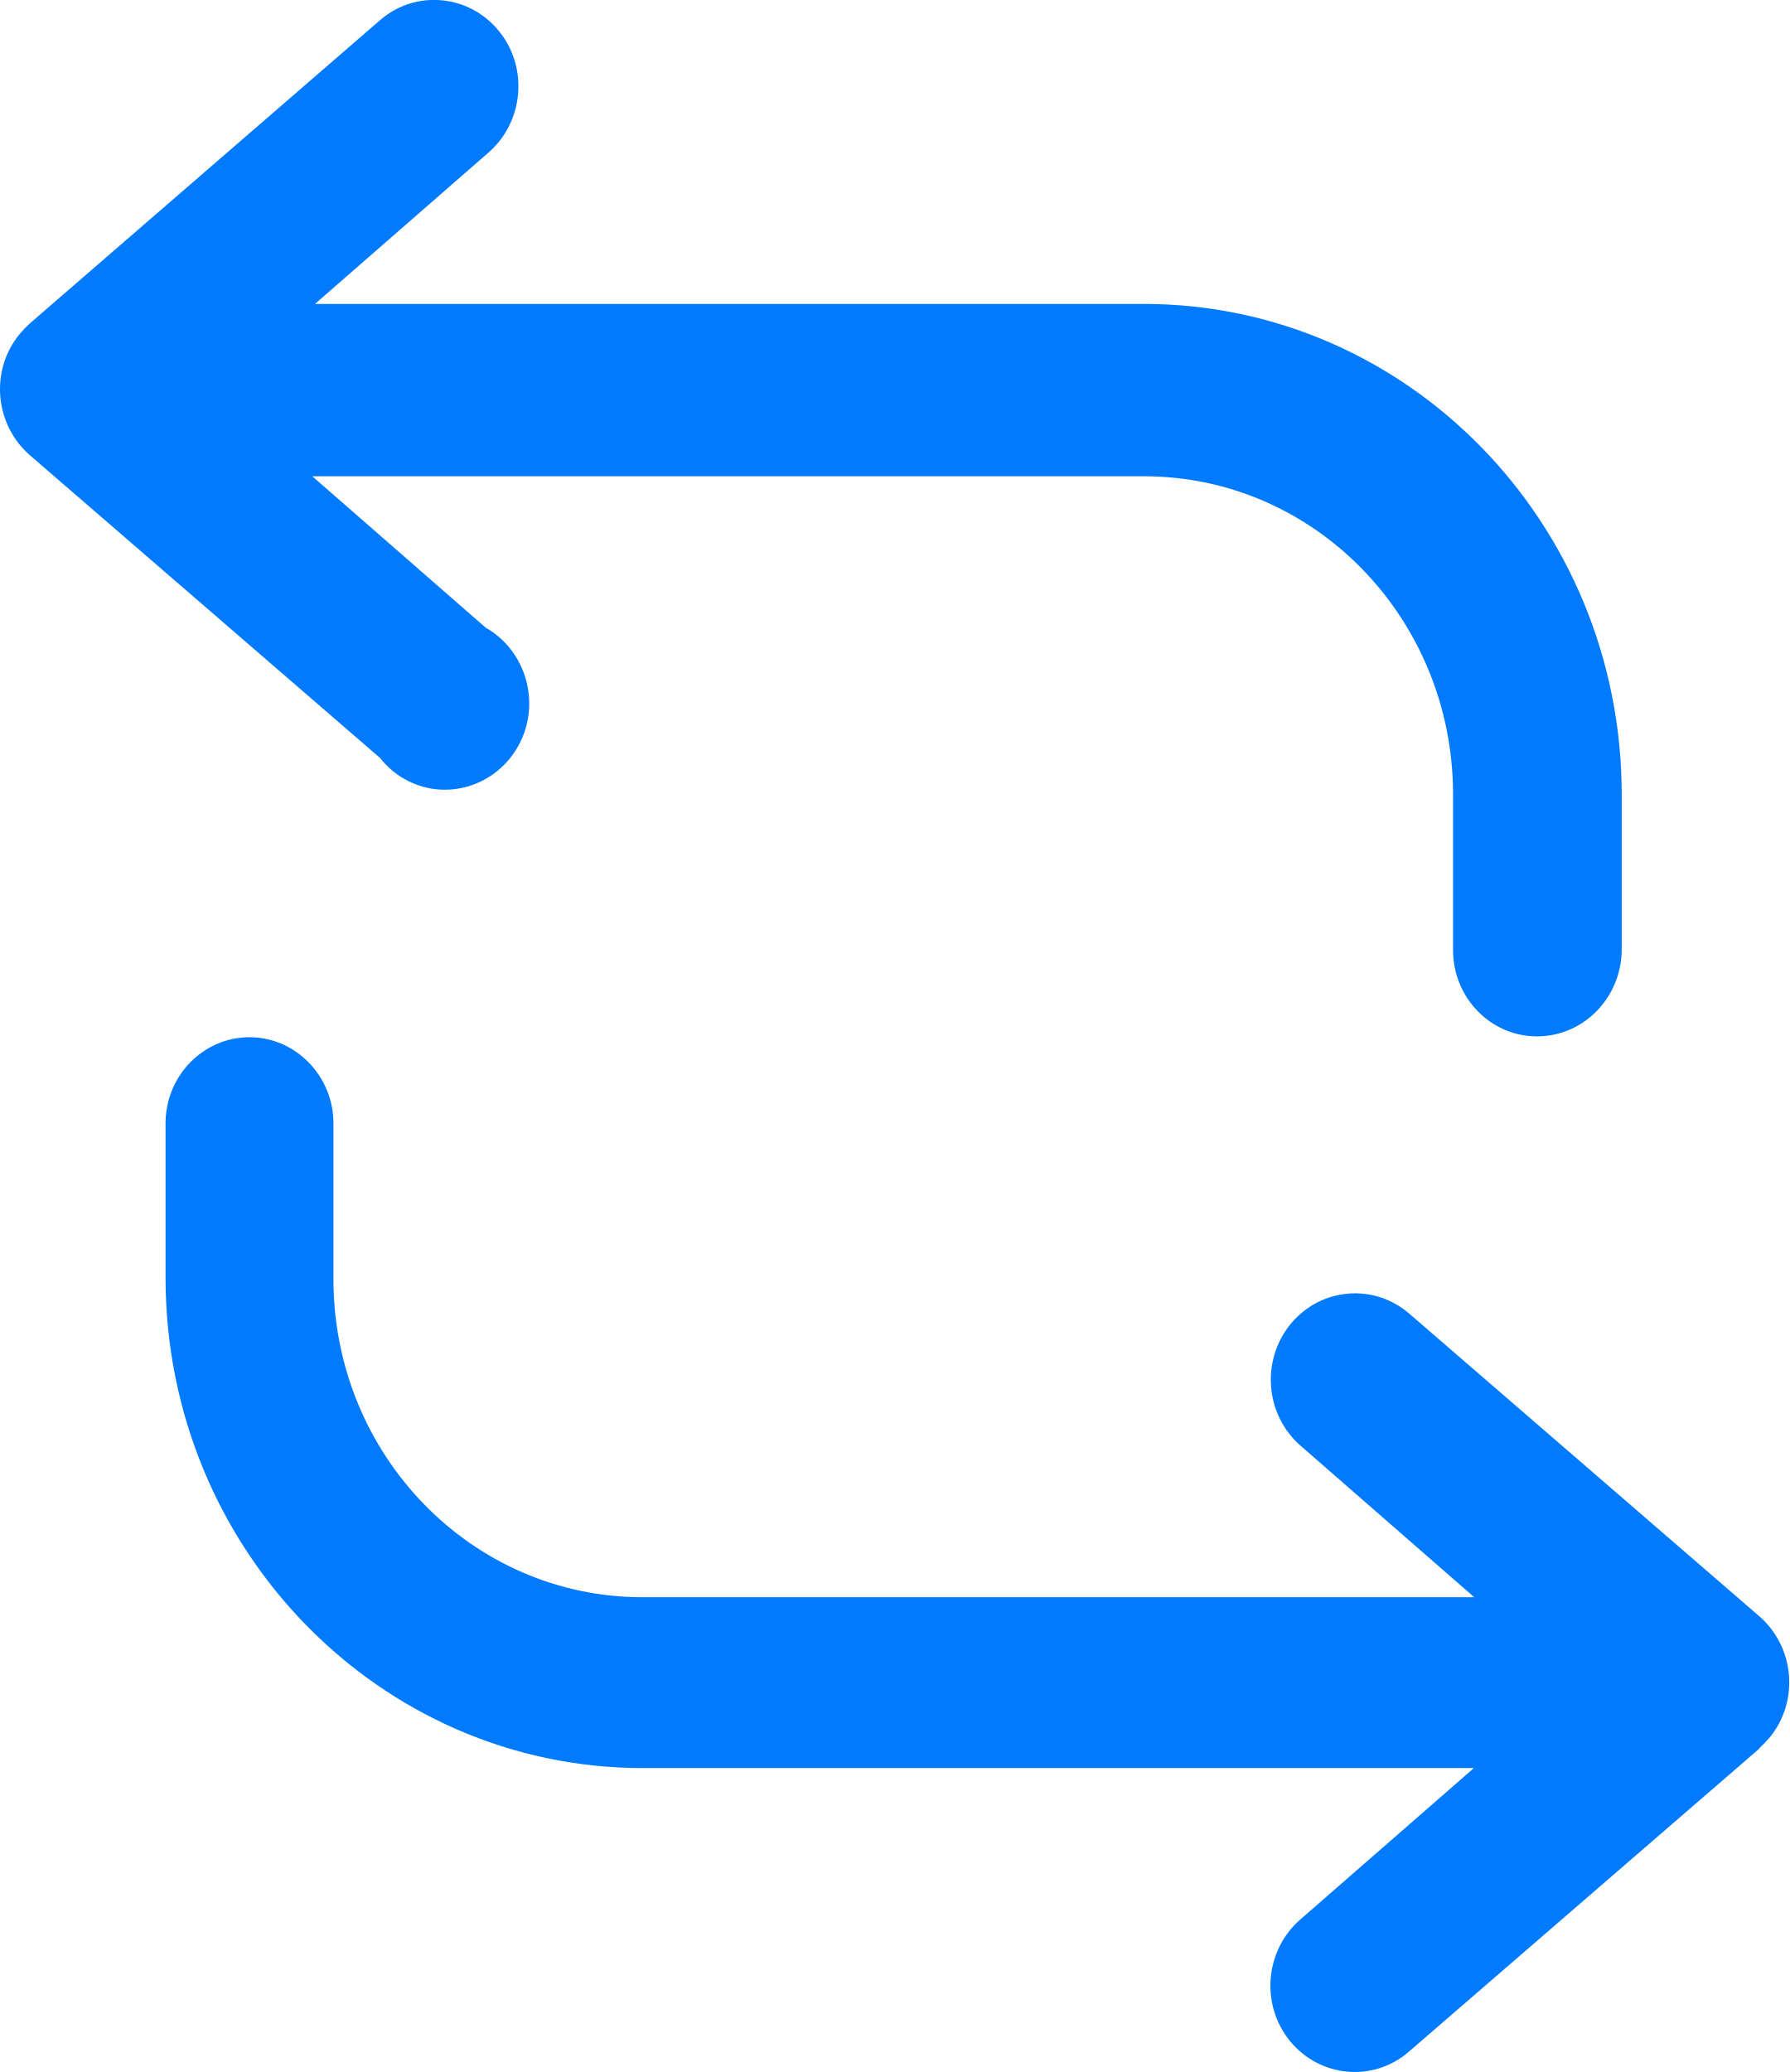
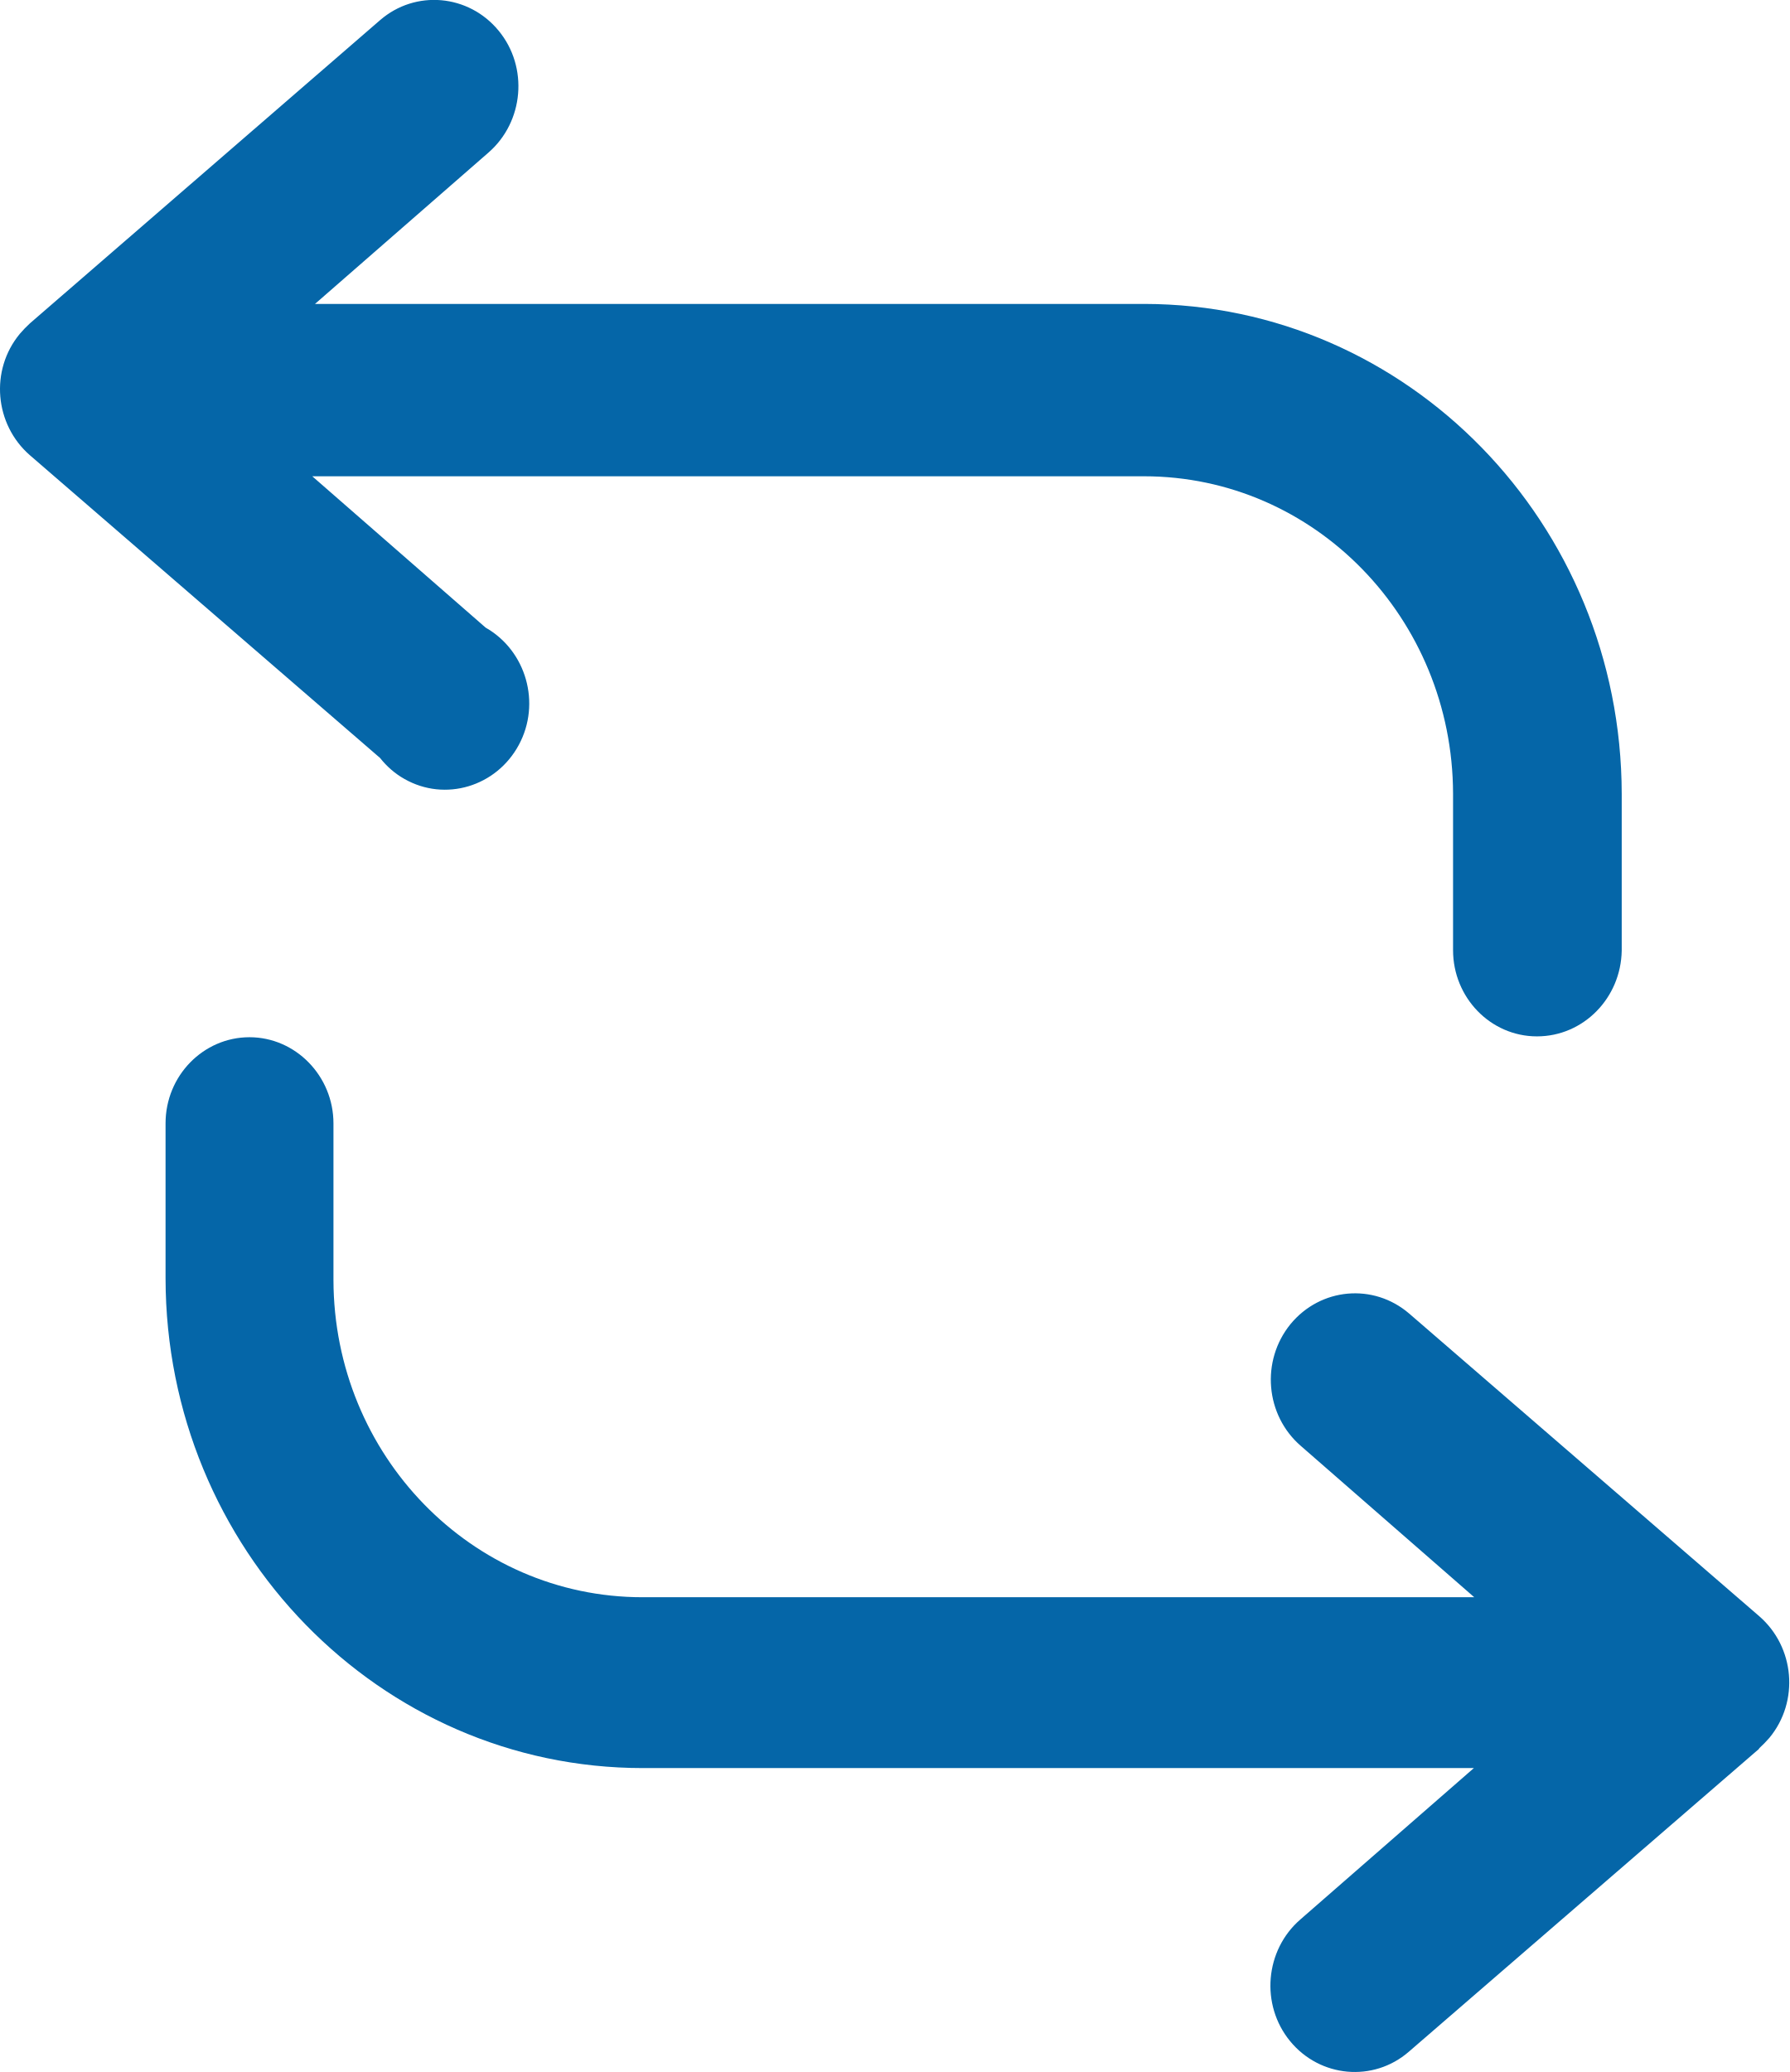
<svg xmlns="http://www.w3.org/2000/svg" width="19" height="22" viewBox="0 0 19 22" fill="none">
-   <path d="M18.677 18.571L14.96 21.785C14.584 22.111 14.018 22.06 13.7 21.673C13.382 21.286 13.432 20.706 13.809 20.38L15.651 18.773H6.827C4.031 18.773 1.762 16.444 1.758 13.574V11.928C1.758 11.421 2.16 11.013 2.649 11.013C3.139 11.013 3.541 11.425 3.541 11.928V13.591C3.545 15.451 5.01 16.959 6.823 16.959H15.655L13.813 15.352C13.437 15.026 13.386 14.45 13.704 14.059C14.023 13.672 14.584 13.621 14.964 13.947L18.682 17.161C19.058 17.488 19.109 18.064 18.79 18.451C18.757 18.489 18.719 18.528 18.682 18.562L18.677 18.571Z" fill="#007BFF" />
-   <path d="M16.321 11.004C15.827 11.004 15.43 10.591 15.43 10.089V8.426C15.425 6.565 13.96 5.057 12.148 5.057H3.316L5.157 6.664C5.588 6.909 5.748 7.468 5.509 7.91C5.27 8.353 4.726 8.516 4.295 8.271C4.195 8.215 4.107 8.138 4.036 8.048L0.318 4.834C-0.058 4.507 -0.109 3.931 0.21 3.545C0.243 3.506 0.281 3.467 0.318 3.433L4.036 0.214C4.412 -0.112 4.977 -0.061 5.295 0.326C5.614 0.713 5.563 1.293 5.187 1.62L3.345 3.227H12.152C14.948 3.231 17.217 5.555 17.221 8.43V10.093C17.213 10.596 16.815 11.004 16.321 11.004Z" fill="#007BFF" />
+   <path d="M18.677 18.571L14.96 21.785C14.584 22.111 14.018 22.06 13.7 21.673C13.382 21.286 13.432 20.706 13.809 20.38L15.651 18.773H6.827C4.031 18.773 1.762 16.444 1.758 13.574V11.928C1.758 11.421 2.16 11.013 2.649 11.013C3.139 11.013 3.541 11.425 3.541 11.928V13.591C3.545 15.451 5.01 16.959 6.823 16.959H15.655L13.813 15.352C13.437 15.026 13.386 14.45 13.704 14.059C14.023 13.672 14.584 13.621 14.964 13.947L18.682 17.161C19.058 17.488 19.109 18.064 18.79 18.451C18.757 18.489 18.719 18.528 18.682 18.562L18.677 18.571Z" fill="#0566A8" />
+   <path d="M16.321 11.004C15.827 11.004 15.43 10.591 15.43 10.089V8.426C15.425 6.565 13.96 5.057 12.148 5.057H3.316L5.157 6.664C5.588 6.909 5.748 7.468 5.509 7.91C5.27 8.353 4.726 8.516 4.295 8.271C4.195 8.215 4.107 8.138 4.036 8.048L0.318 4.834C-0.058 4.507 -0.109 3.931 0.21 3.545C0.243 3.506 0.281 3.467 0.318 3.433L4.036 0.214C4.412 -0.112 4.977 -0.061 5.295 0.326C5.614 0.713 5.563 1.293 5.187 1.62L3.345 3.227H12.152C14.948 3.231 17.217 5.555 17.221 8.43V10.093C17.213 10.596 16.815 11.004 16.321 11.004Z" fill="#0566A8" />
</svg>
